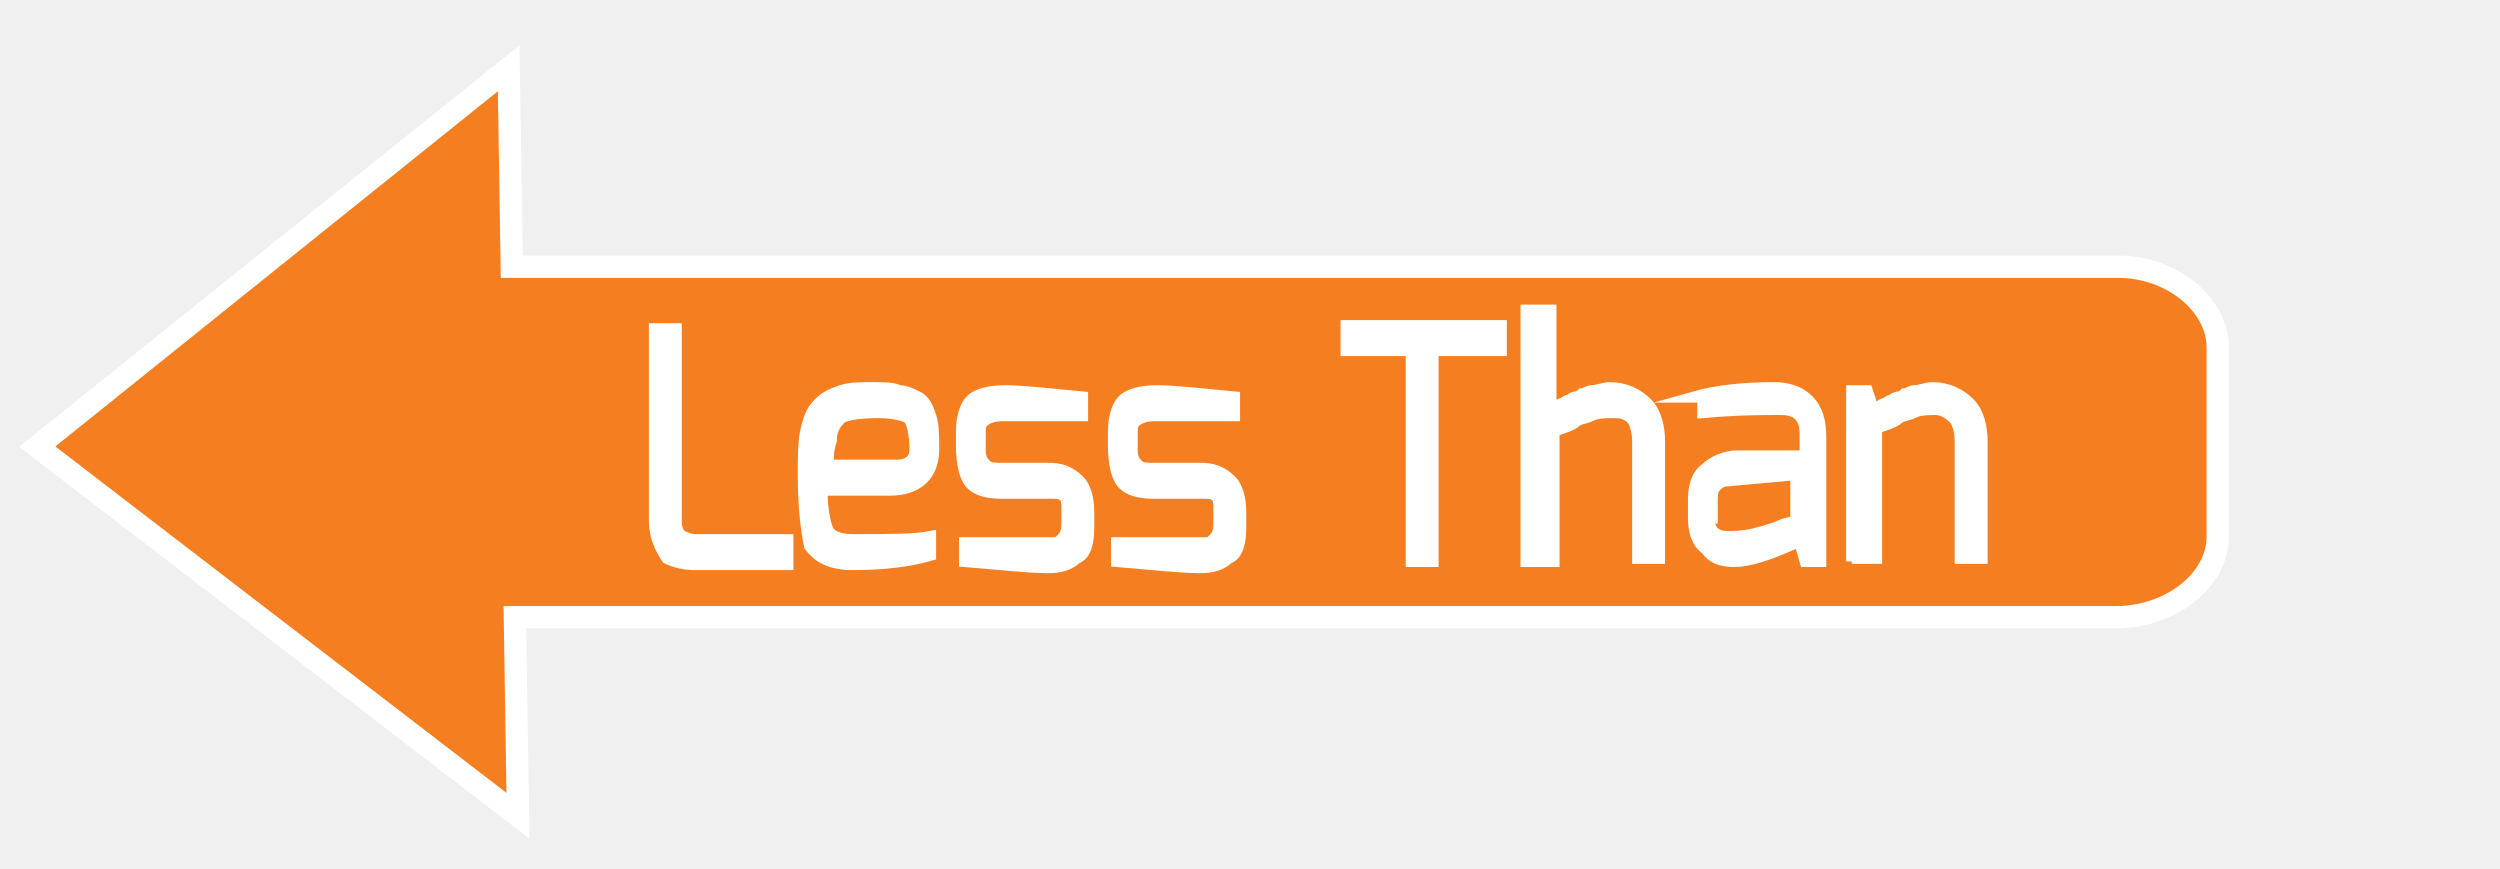
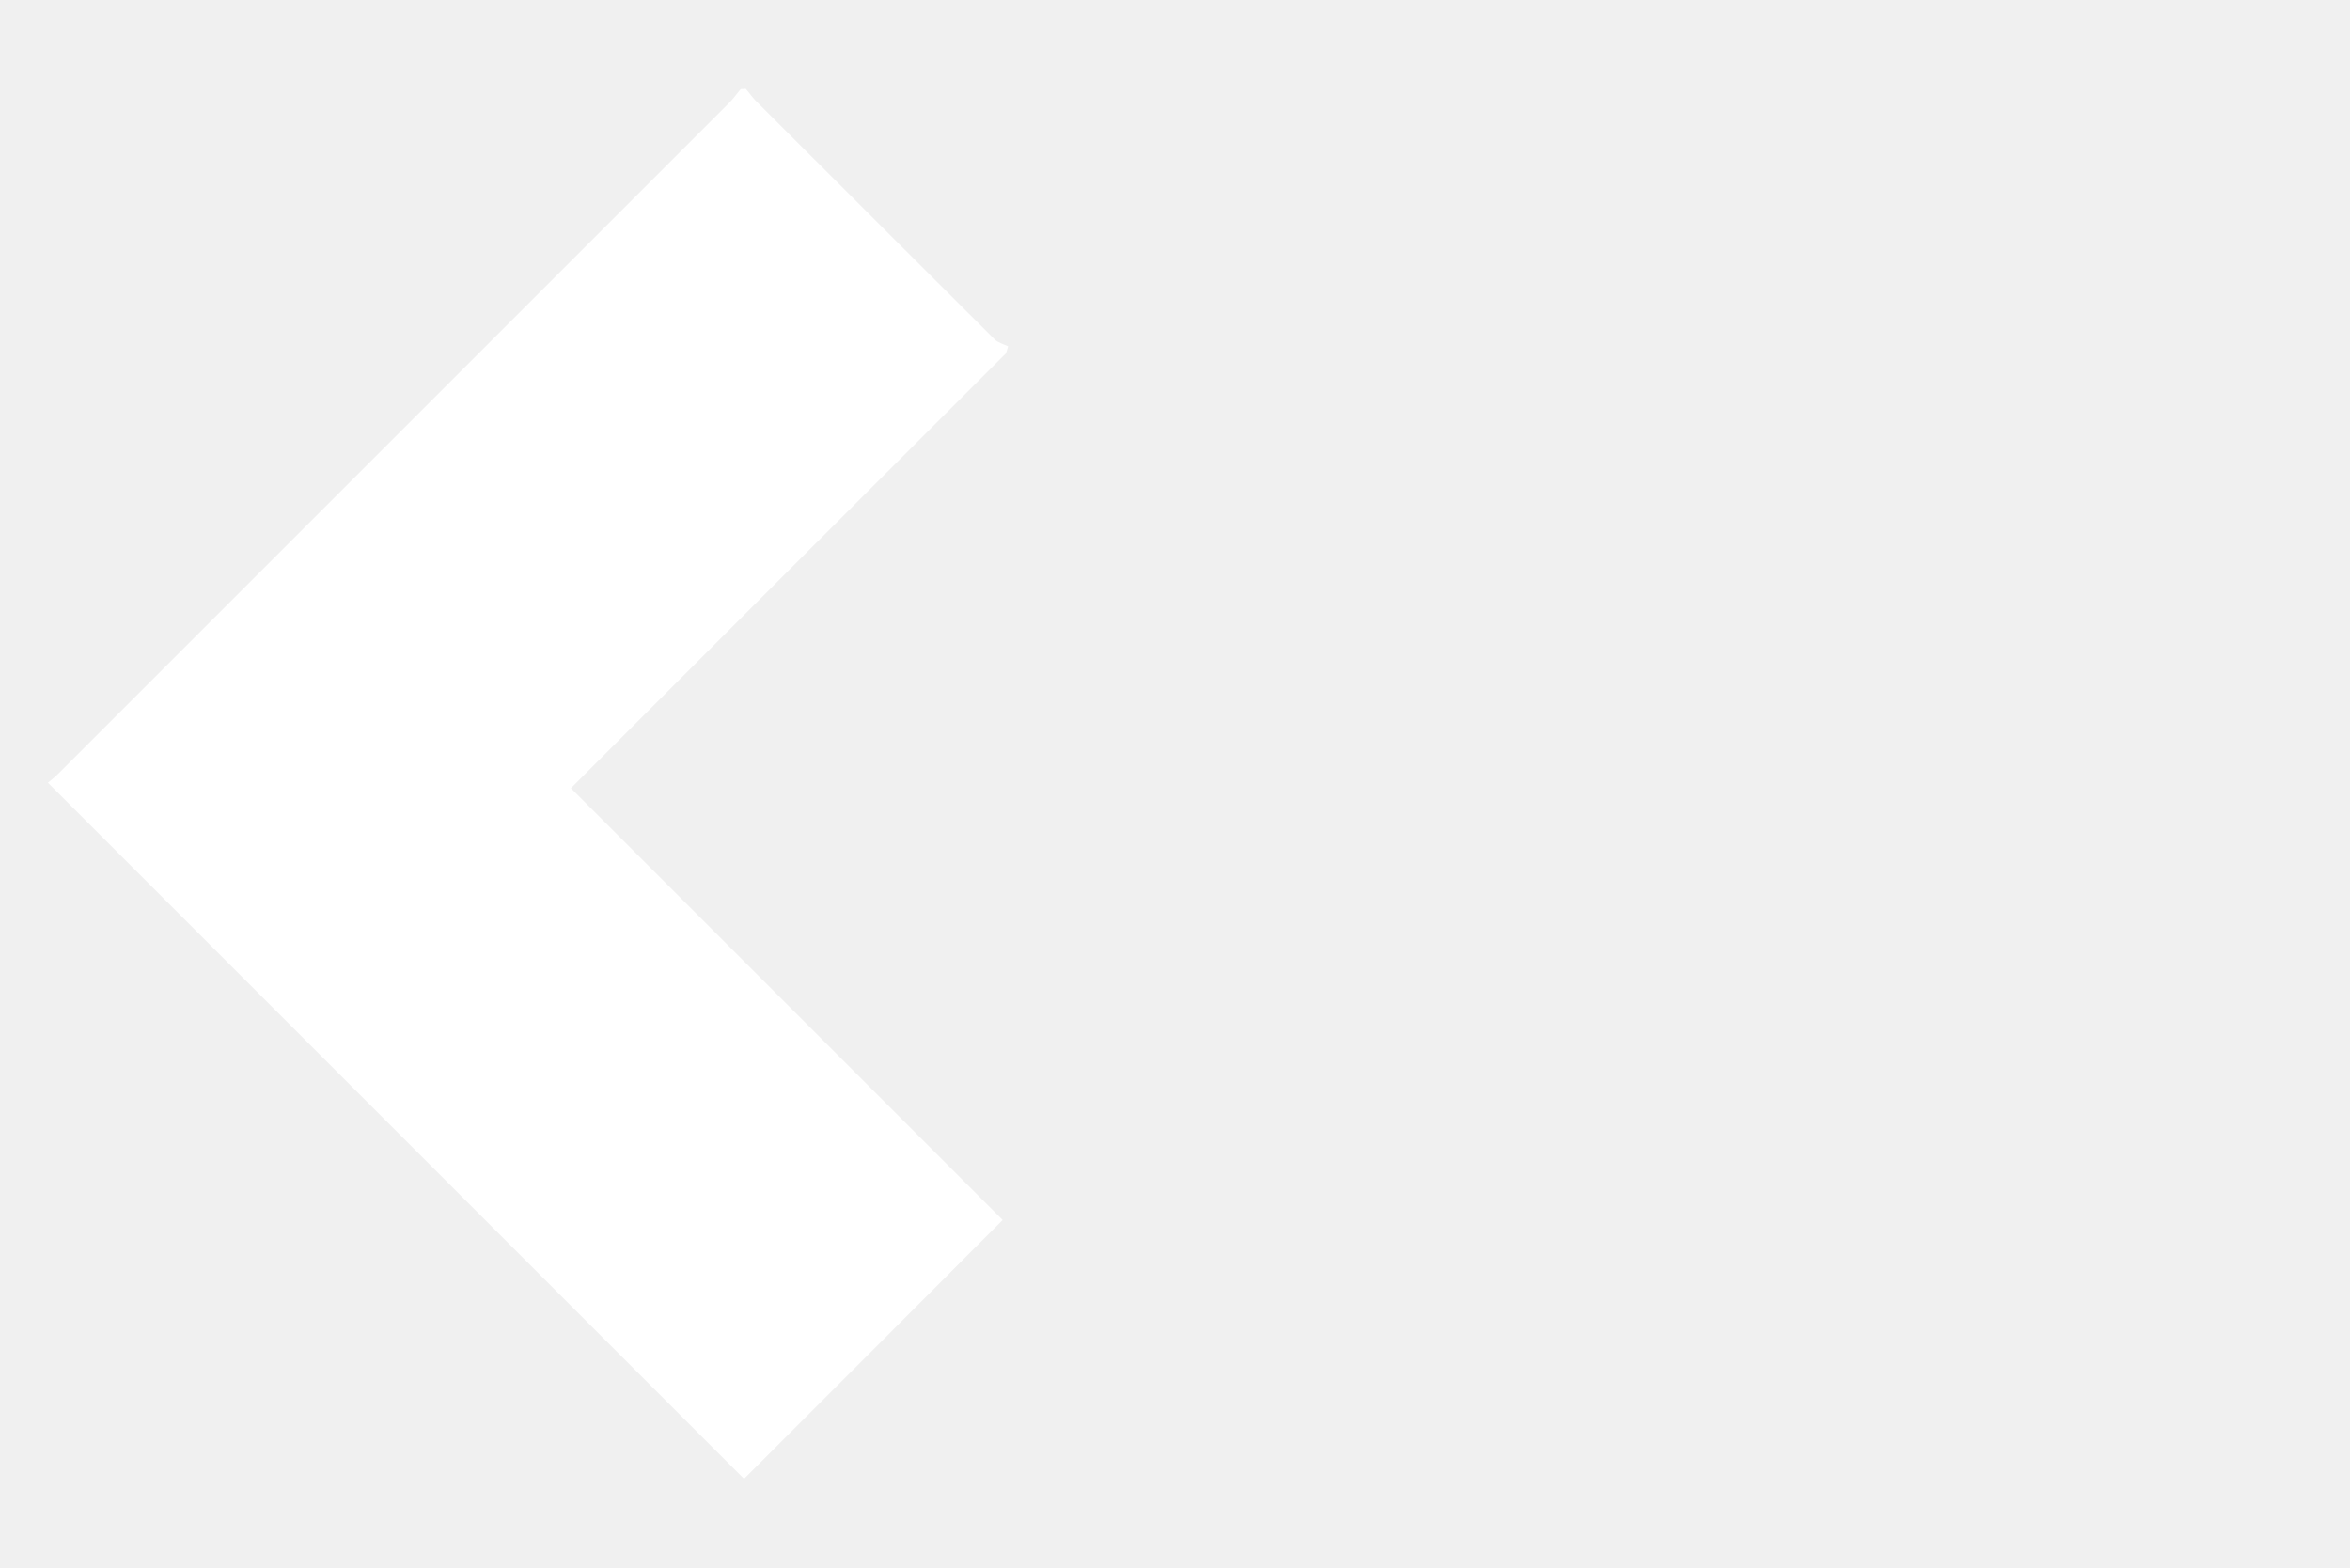
- <svg xmlns="http://www.w3.org/2000/svg" version="1.1" id="Layer_1" x="0px" y="0px" viewBox="0 0 80.6 28" style="enable-background:new 0 0 80.6 28;" xml:space="preserve">
+ <svg xmlns="http://www.w3.org/2000/svg" version="1.1" id="Layer_1" x="0px" y="0px" viewBox="0 0 863.2 575.9" style="enable-background:new 0 0 863.2 575.9;" xml:space="preserve">
  <style type="text/css">
	.st0{fill:#F57E20;stroke:#FFFFFF;stroke-width:0.72;stroke-miterlimit:10;}
	.st1{fill:#FFFFFF;stroke:#FFFFFF;stroke-width:0.36;stroke-miterlimit:10;}
+ 	.st2{fill:#FFFFFF;}
</style>
-   <path class="st0" d="M71.5,11.2v6.1c0,1.4-1.5,2.6-3.3,2.6H16.6l0.1,6.4L1.2,14.4L16.4,2.2l0.1,6.4h51.8C70,8.6,71.5,9.8,71.5,11.2z  " />
+   <path class="st0" d="M31.2-72.2v6.1c0,1.4-1.5,2.6-3.3,2.6h-51.6l0.1,6.4L-39.1-69l15.2-12.2l0.1,6.4H28  C29.7-74.8,31.2-73.6,31.2-72.2z" />
  <g>
-     <path class="st1" d="M21.1,16.8v-6.2h0.7v6.2c0,0.3,0.1,0.4,0.2,0.5c0.1,0,0.2,0.1,0.4,0.1h3v0.8h-3c-0.4,0-0.7-0.1-0.9-0.2   C21.3,17.7,21.1,17.3,21.1,16.8z" />
-     <path class="st1" d="M25.9,15.3c0-0.6,0-1.1,0.1-1.5c0.1-0.4,0.2-0.6,0.4-0.8c0.2-0.2,0.4-0.3,0.7-0.4c0.3-0.1,0.6-0.1,1-0.1   s0.7,0,0.9,0.1c0.2,0,0.4,0.1,0.6,0.2c0.2,0.1,0.3,0.3,0.4,0.6c0.1,0.3,0.1,0.6,0.1,1.1c0,0.8-0.5,1.3-1.4,1.3h-2.2   c0,0.6,0.1,1.1,0.2,1.3c0.1,0.2,0.4,0.3,0.8,0.3c1.2,0,2,0,2.5-0.1v0.6c-0.7,0.2-1.5,0.3-2.5,0.3c-0.7,0-1.1-0.2-1.4-0.6   C26,17.1,25.9,16.4,25.9,15.3z M26.7,15h2.2c0.4,0,0.6-0.2,0.6-0.5c0-0.5-0.1-0.9-0.2-1s-0.5-0.2-1-0.2c-0.7,0-1.1,0.1-1.2,0.2   c-0.2,0.2-0.3,0.4-0.3,0.7C26.7,14.5,26.7,14.7,26.7,15z" />
-     <path class="st1" d="M31,14.4v-0.5c0-0.4,0.1-0.8,0.3-1c0.2-0.2,0.6-0.3,1.1-0.3c0.6,0,1.4,0.1,2.5,0.2v0.6h-2.6   c-0.3,0-0.5,0.1-0.6,0.2c-0.1,0.1-0.1,0.2-0.1,0.4v0.5c0,0.3,0.1,0.4,0.2,0.5c0.1,0.1,0.3,0.1,0.4,0.1h1.6c0.4,0,0.7,0.1,1,0.4   c0.2,0.2,0.3,0.6,0.3,1v0.5c0,0.5-0.1,0.9-0.4,1c-0.2,0.2-0.5,0.3-0.9,0.3c-0.6,0-1.5-0.1-2.7-0.2v-0.6h2.7c0,0,0,0,0.1,0   s0.1,0,0.1,0c0.1,0,0.1,0,0.2-0.1c0.1-0.1,0.2-0.2,0.2-0.5v-0.5c0-0.2,0-0.3-0.1-0.4c-0.1-0.1-0.2-0.1-0.4-0.1h-1.6   c-0.5,0-0.8-0.1-1-0.3S31,14.9,31,14.4z" />
-     <path class="st1" d="M35.9,14.4v-0.5c0-0.4,0.1-0.8,0.3-1c0.2-0.2,0.6-0.3,1.1-0.3c0.6,0,1.4,0.1,2.5,0.2v0.6h-2.6   c-0.3,0-0.5,0.1-0.6,0.2c-0.1,0.1-0.1,0.2-0.1,0.4v0.5c0,0.3,0.1,0.4,0.2,0.5c0.1,0.1,0.3,0.1,0.4,0.1h1.6c0.4,0,0.7,0.1,1,0.4   c0.2,0.2,0.3,0.6,0.3,1v0.5c0,0.5-0.1,0.9-0.4,1c-0.2,0.2-0.5,0.3-0.9,0.3c-0.6,0-1.5-0.1-2.7-0.2v-0.6h2.7c0,0,0,0,0.1,0   s0.1,0,0.1,0c0.1,0,0.1,0,0.2-0.1c0.1-0.1,0.2-0.2,0.2-0.5v-0.5c0-0.2,0-0.3-0.1-0.4c-0.1-0.1-0.2-0.1-0.4-0.1h-1.6   c-0.5,0-0.8-0.1-1-0.3S35.9,14.9,35.9,14.4z" />
-     <path class="st1" d="M43.4,11.3v-0.8h5v0.8h-2.2v6.8h-0.7v-6.8H43.4z" />
-     <path class="st1" d="M49.2,18.1V10H50v3.2c0,0,0.1,0,0.2-0.1c0.1-0.1,0.2-0.1,0.2-0.1c0,0,0.1-0.1,0.2-0.1c0.1-0.1,0.2-0.1,0.2-0.1   c0,0,0.1,0,0.2-0.1c0.1,0,0.2-0.1,0.3-0.1c0.2,0,0.4-0.1,0.6-0.1c0.5,0,0.9,0.2,1.2,0.5c0.3,0.3,0.4,0.8,0.4,1.2v3.8h-0.7v-3.8   c0-0.3-0.1-0.6-0.2-0.7c-0.2-0.2-0.4-0.2-0.6-0.2s-0.5,0-0.7,0.1c-0.2,0.1-0.4,0.1-0.5,0.2c-0.1,0.1-0.4,0.2-0.7,0.3v4.2H49.2z" />
-     <path class="st1" d="M54.6,12.8c0.7-0.2,1.6-0.3,2.6-0.3c0.4,0,0.8,0.1,1.1,0.4c0.3,0.3,0.4,0.7,0.4,1.2v4h-0.5l-0.2-0.7l-0.1,0.1   c-0.9,0.4-1.5,0.6-2,0.6c-0.4,0-0.7-0.1-0.9-0.4c-0.3-0.2-0.4-0.6-0.4-1v-0.6c0-0.4,0.1-0.8,0.4-1c0.2-0.2,0.6-0.4,1-0.4   c0.7,0,1.5,0,2.2,0c0-0.2,0-0.4,0-0.5s0-0.2,0-0.2c0-0.6-0.3-0.8-0.8-0.8c-0.6,0-1.4,0-2.5,0.1V12.8z M55.1,16.7   c0,0.4,0.2,0.6,0.6,0.6c0.2,0,0.5,0,0.9-0.1c0.4-0.1,0.7-0.2,0.9-0.3l0.4-0.1v-1.5l-2.2,0.2c-0.2,0-0.3,0.1-0.4,0.2   c-0.1,0.1-0.1,0.3-0.1,0.5V16.7z" />
-     <path class="st1" d="M59.7,18.1v-5.5h0.5l0.2,0.6c0,0,0.1,0,0.2-0.1c0.1-0.1,0.2-0.1,0.2-0.1c0,0,0.1-0.1,0.2-0.1   c0.1-0.1,0.2-0.1,0.2-0.1c0,0,0.1,0,0.2-0.1c0.1,0,0.2-0.1,0.3-0.1c0.2,0,0.4-0.1,0.6-0.1c0.5,0,0.9,0.2,1.2,0.5   c0.3,0.3,0.4,0.8,0.4,1.2v3.8h-0.7v-3.8c0-0.3-0.1-0.6-0.2-0.7c-0.2-0.2-0.4-0.3-0.6-0.3s-0.5,0-0.7,0.1c-0.2,0.1-0.4,0.1-0.5,0.2   c-0.1,0.1-0.4,0.2-0.7,0.3v4.2H59.7z" />
+     <path class="st1" d="M-19.2-66.6v-6.2h0.7v6.2c0,0.3,0.1,0.4,0.2,0.5c0.1,0,0.2,0.1,0.4,0.1h3v0.8h-3c-0.4,0-0.7-0.1-0.9-0.2   C-19-65.7-19.2-66.1-19.2-66.6z" />
+     <path class="st1" d="M-14.4-68.1c0-0.6,0-1.1,0.1-1.5s0.2-0.6,0.4-0.8c0.2-0.2,0.4-0.3,0.7-0.4c0.3-0.1,0.6-0.1,1-0.1   s0.7,0,0.9,0.1c0.2,0,0.4,0.1,0.6,0.2s0.3,0.3,0.4,0.6c0.1,0.3,0.1,0.6,0.1,1.1c0,0.8-0.5,1.3-1.4,1.3h-2.2c0,0.6,0.1,1.1,0.2,1.3   c0.1,0.2,0.4,0.3,0.8,0.3c1.2,0,2,0,2.5-0.1v0.6c-0.7,0.2-1.5,0.3-2.5,0.3c-0.7,0-1.1-0.2-1.4-0.6C-14.3-66.3-14.4-67-14.4-68.1z    M-13.6-68.4h2.2c0.4,0,0.6-0.2,0.6-0.5c0-0.5-0.1-0.9-0.2-1c-0.1-0.1-0.5-0.2-1-0.2c-0.7,0-1.1,0.1-1.2,0.2   c-0.2,0.2-0.3,0.4-0.3,0.7C-13.6-68.9-13.6-68.7-13.6-68.4z" />
+     <path class="st1" d="M-9.3-69v-0.5c0-0.4,0.1-0.8,0.3-1c0.2-0.2,0.6-0.3,1.1-0.3c0.6,0,1.4,0.1,2.5,0.2v0.6H-8   c-0.3,0-0.5,0.1-0.6,0.2c-0.1,0.1-0.1,0.2-0.1,0.4v0.5c0,0.3,0.1,0.4,0.2,0.5c0.1,0.1,0.3,0.1,0.4,0.1h1.6c0.4,0,0.7,0.1,1,0.4   c0.2,0.2,0.3,0.6,0.3,1v0.5c0,0.5-0.1,0.9-0.4,1c-0.2,0.2-0.5,0.3-0.9,0.3c-0.6,0-1.5-0.1-2.7-0.2v-0.6h2.7c0,0,0,0,0.1,0   s0.1,0,0.1,0c0.1,0,0.1,0,0.2-0.1c0.1-0.1,0.2-0.2,0.2-0.5V-67c0-0.2,0-0.3-0.1-0.4s-0.2-0.1-0.4-0.1H-8c-0.5,0-0.8-0.1-1-0.3   C-9.2-68-9.3-68.5-9.3-69z" />
+     <path class="st1" d="M-4.4-69v-0.5c0-0.4,0.1-0.8,0.3-1c0.2-0.2,0.6-0.3,1.1-0.3c0.6,0,1.4,0.1,2.5,0.2v0.6h-2.6   c-0.3,0-0.5,0.1-0.6,0.2c-0.1,0.1-0.1,0.2-0.1,0.4v0.5c0,0.3,0.1,0.4,0.2,0.5c0.1,0.1,0.3,0.1,0.4,0.1h1.6c0.4,0,0.7,0.1,1,0.4   c0.2,0.2,0.3,0.6,0.3,1v0.5c0,0.5-0.1,0.9-0.4,1c-0.2,0.2-0.5,0.3-0.9,0.3c-0.6,0-1.5-0.1-2.7-0.2v-0.6h2.7c0,0,0,0,0.1,0   s0.1,0,0.1,0c0.1,0,0.1,0,0.2-0.1c0.1-0.1,0.2-0.2,0.2-0.5V-67c0-0.2,0-0.3-0.1-0.4s-0.2-0.1-0.4-0.1h-1.6c-0.5,0-0.8-0.1-1-0.3   C-4.3-68-4.4-68.5-4.4-69z" />
+     <path class="st1" d="M3.1-72.1v-0.8h5v0.8H5.9v6.8H5.2v-6.8H3.1z" />
+     <path class="st1" d="M8.9-65.3v-8.1h0.8v3.2c0,0,0.1,0,0.2-0.1c0.1-0.1,0.2-0.1,0.2-0.1s0.1-0.1,0.2-0.1c0.1-0.1,0.2-0.1,0.2-0.1   s0.1,0,0.2-0.1c0.1,0,0.2-0.1,0.3-0.1c0.2,0,0.4-0.1,0.6-0.1c0.5,0,0.9,0.2,1.2,0.5s0.4,0.8,0.4,1.2v3.8h-0.7v-3.8   c0-0.3-0.1-0.6-0.2-0.7c-0.2-0.2-0.4-0.2-0.6-0.2s-0.5,0-0.7,0.1s-0.4,0.1-0.5,0.2s-0.4,0.2-0.7,0.3v4.2   C9.8-65.3,8.9-65.3,8.9-65.3z" />
+     <path class="st1" d="M14.3-70.6c0.7-0.2,1.6-0.3,2.6-0.3c0.4,0,0.8,0.1,1.1,0.4c0.3,0.3,0.4,0.7,0.4,1.2v4h-0.5L17.7-66l-0.1,0.1   c-0.9,0.4-1.5,0.6-2,0.6c-0.4,0-0.7-0.1-0.9-0.4c-0.3-0.2-0.4-0.6-0.4-1v-0.6c0-0.4,0.1-0.8,0.4-1c0.2-0.2,0.6-0.4,1-0.4   c0.7,0,1.5,0,2.2,0c0-0.2,0-0.4,0-0.5c0-0.1,0-0.2,0-0.2c0-0.6-0.3-0.8-0.8-0.8c-0.6,0-1.4,0-2.5,0.1v-0.5H14.3z M14.8-66.7   c0,0.4,0.2,0.6,0.6,0.6c0.2,0,0.5,0,0.9-0.1s0.7-0.2,0.9-0.3l0.4-0.1v-1.5l-2.2,0.2c-0.2,0-0.3,0.1-0.4,0.2   c-0.1,0.1-0.1,0.3-0.1,0.5v0.5H14.8z" />
+     <path class="st1" d="M19.4-65.3v-5.5h0.5l0.2,0.6c0,0,0.1,0,0.2-0.1c0.1-0.1,0.2-0.1,0.2-0.1s0.1-0.1,0.2-0.1   c0.1-0.1,0.2-0.1,0.2-0.1s0.1,0,0.2-0.1c0.1,0,0.2-0.1,0.3-0.1c0.2,0,0.4-0.1,0.6-0.1c0.5,0,0.9,0.2,1.2,0.5   c0.3,0.3,0.4,0.8,0.4,1.2v3.8h-0.7v-3.8c0-0.3-0.1-0.6-0.2-0.7c-0.2-0.2-0.4-0.3-0.6-0.3s-0.5,0-0.7,0.1S21-70,20.9-69.9   s-0.4,0.2-0.7,0.3v4.2h-0.8V-65.3z" />
  </g>
+   <path class="st2" d="M272.1,32.7c-1.4,1.6-2.6,3.4-4.1,4.9C185.9,119.7,103.8,201.8,21.6,284c-1.4,1.4-3,2.7-4,3.5  c85.6,85.6,170.8,170.8,255.7,255.7c31.1-31.1,63-63,95-95.1c-52.6-52.6-105.7-105.7-158.6-158.6c53.5-53.5,106.6-106.6,159.8-159.7  c0.3-0.9,0.6-1.8,0.8-2.6c-1.7-0.8-3.7-1.3-4.9-2.5c-29.4-29.3-58.7-58.6-88.1-88c-1.2-1.3-2.2-2.8-3.4-4.1  C273.4,32.7,272.7,32.7,272.1,32.7z" />
</svg>
